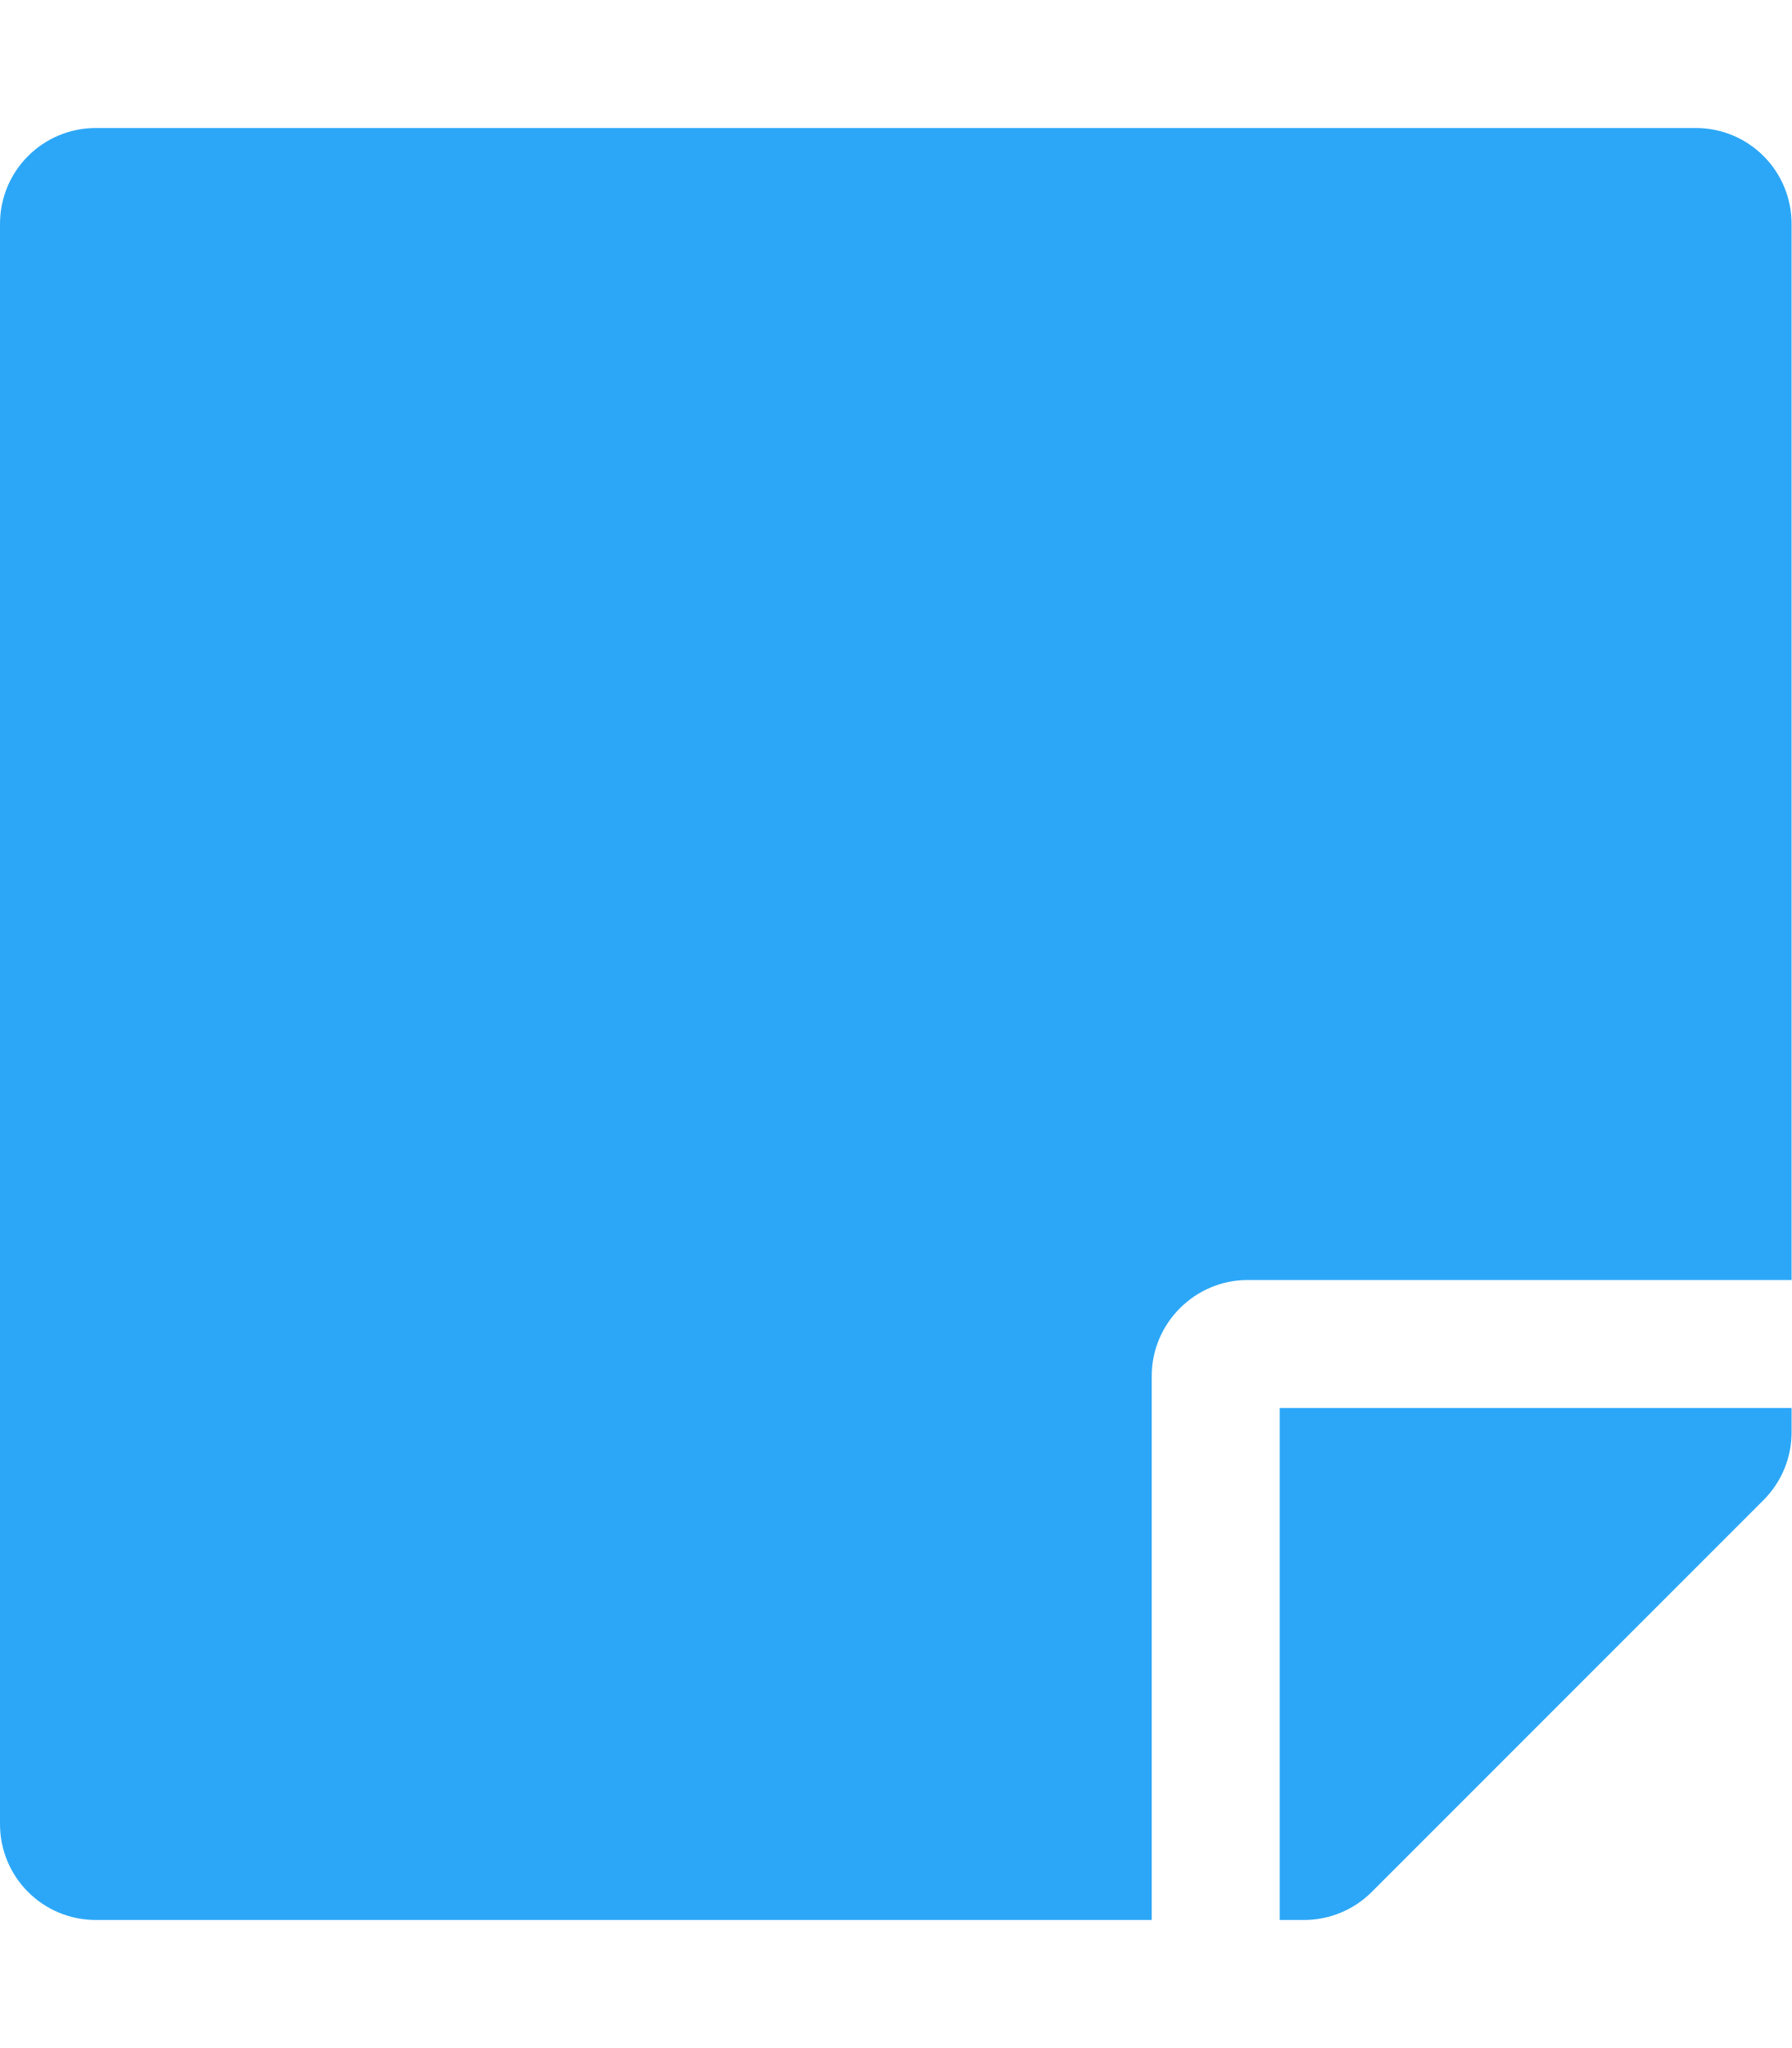
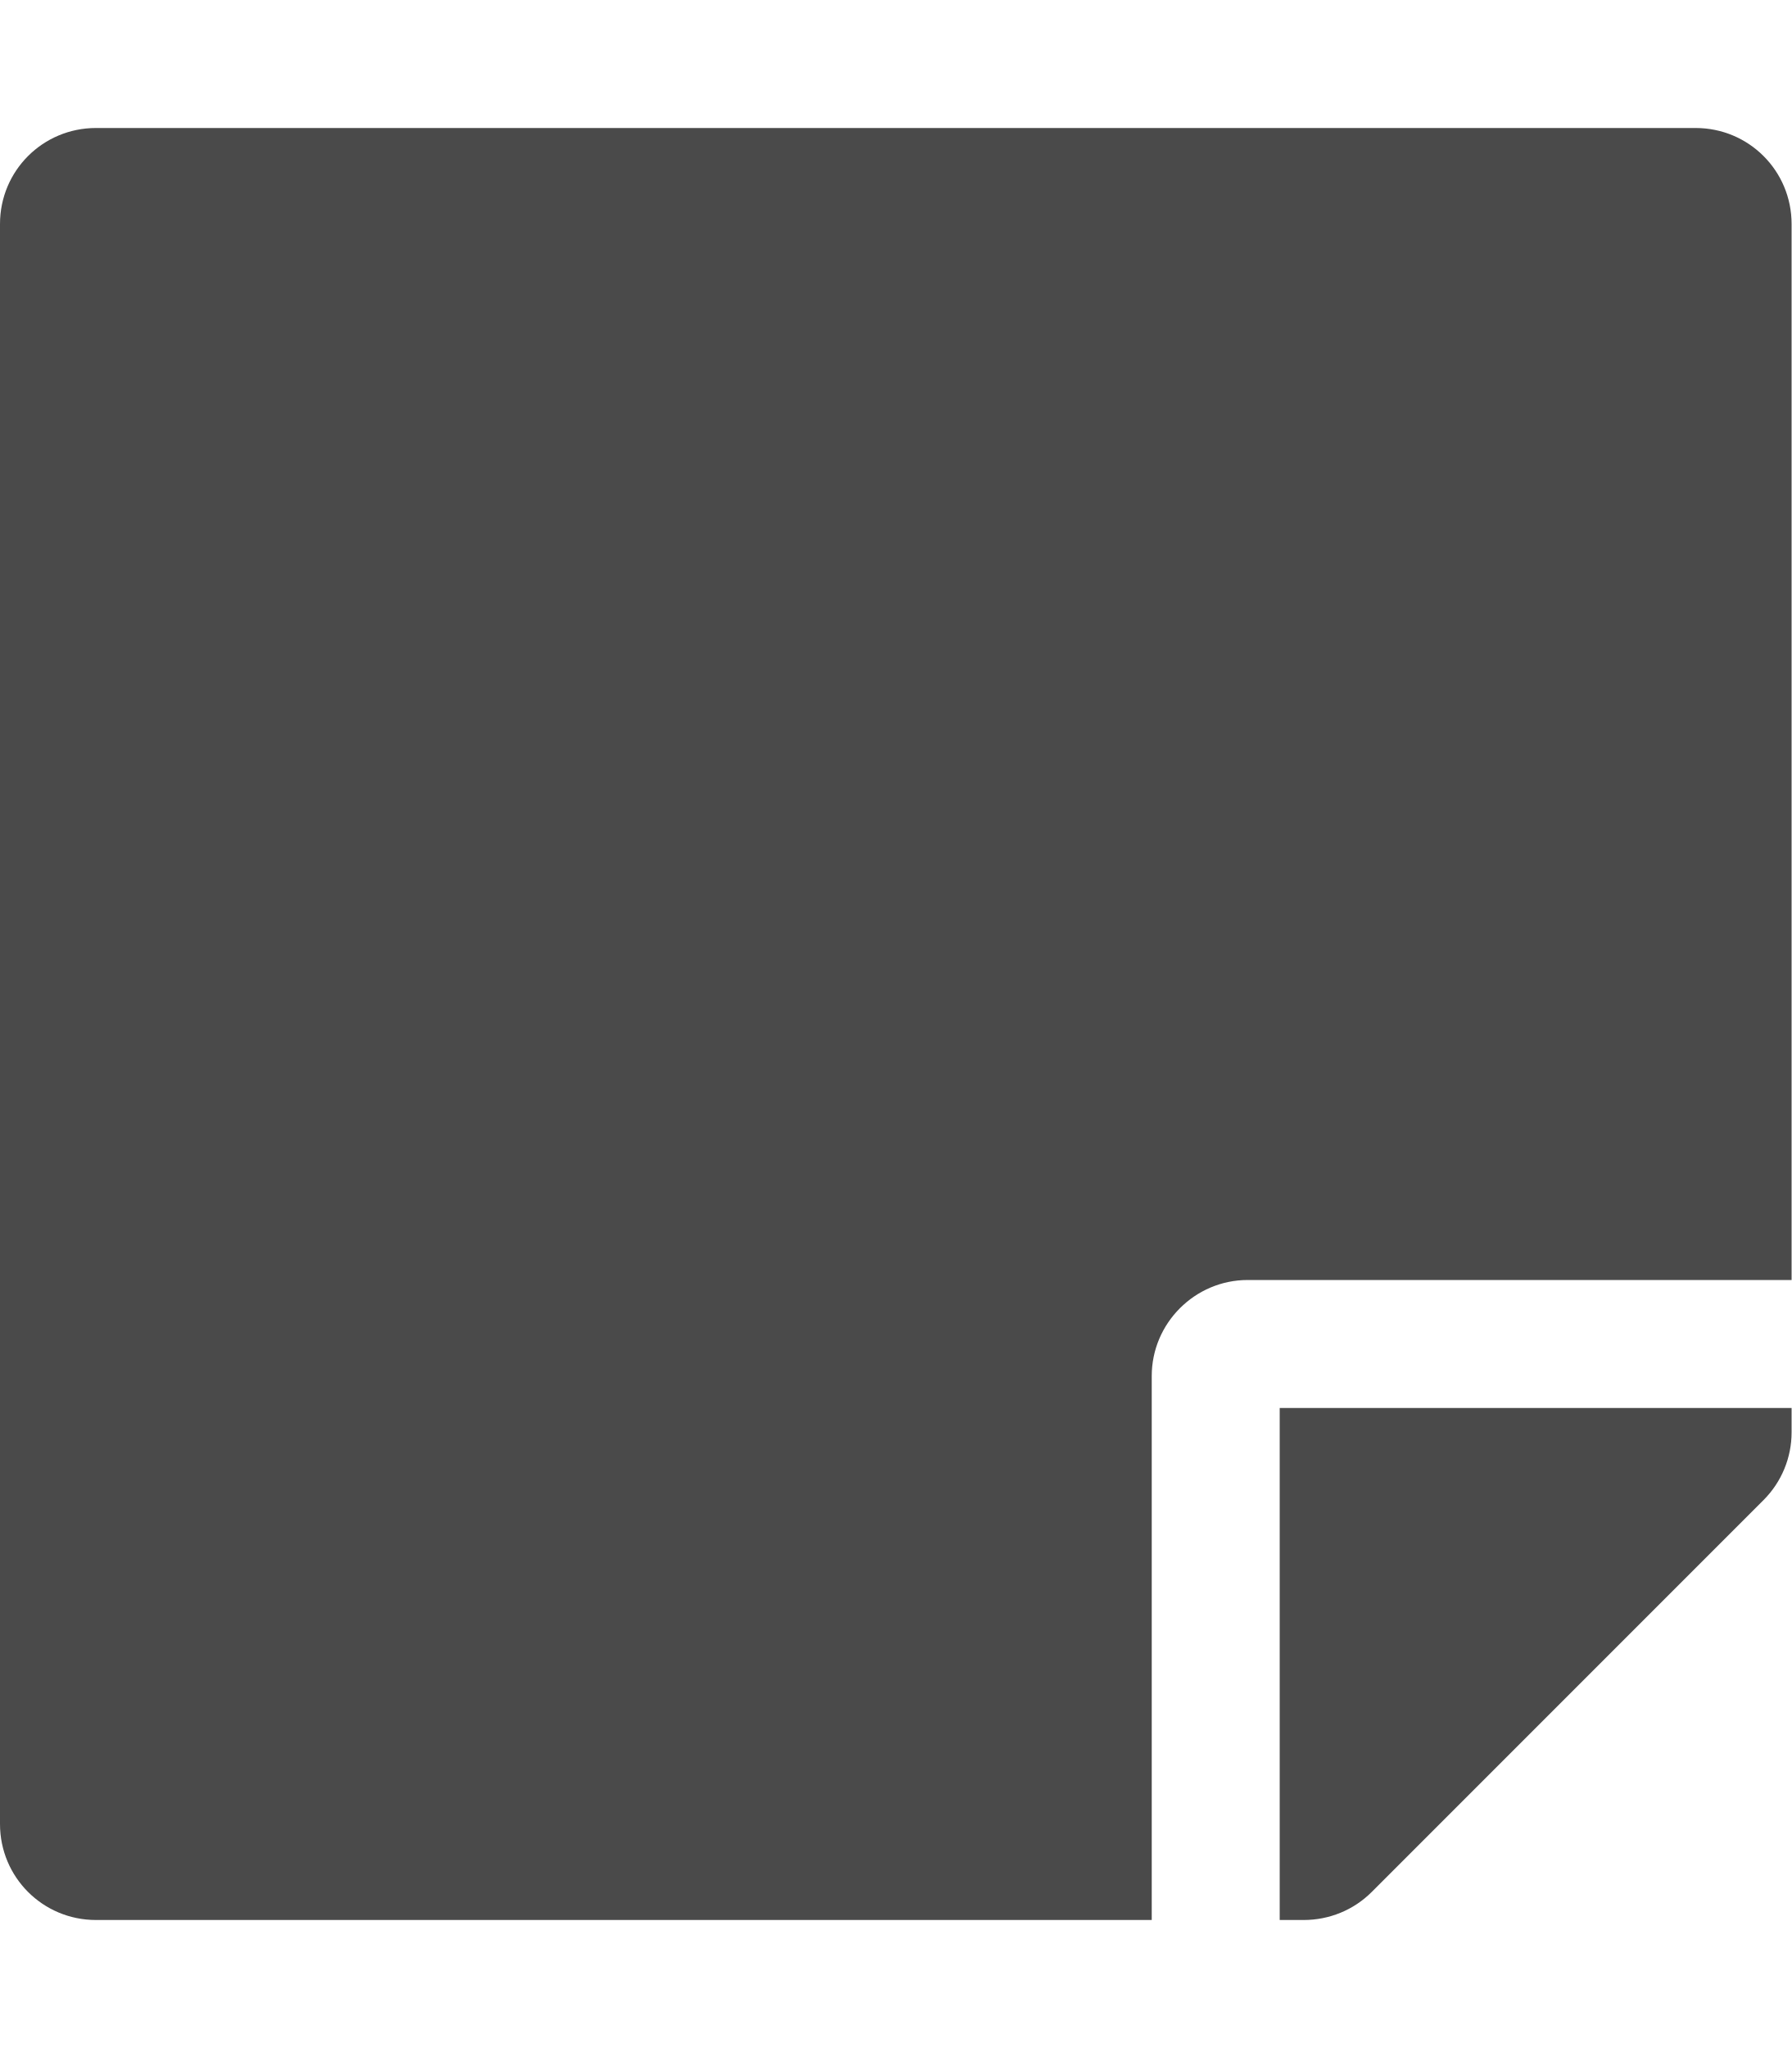
<svg xmlns="http://www.w3.org/2000/svg" aria-hidden="true" focusable="false" data-prefix="fas" data-icon="sticky-note" role="img" viewBox="0 0 448 512" class="svg-inline--fa fa-sticky-note fa-w-14 fa-7x">
-   <path fill="#2ca7f8" d="M312 320h136V56c0-13.3-10.7-24-24-24H24C10.7 32 0 42.7 0 56v400c0 13.3 10.7 24 24 24h264V344c0-13.2 10.8-24 24-24zm129 55l-98 98c-4.5 4.5-10.6 7-17 7h-6V352h128v6.1c0 6.3-2.5 12.4-7 16.9z" class="" />
+   <path fill="#4a4a4a" d="M312 320h136V56c0-13.3-10.7-24-24-24H24C10.7 32 0 42.7 0 56v400c0 13.3 10.7 24 24 24h264V344c0-13.2 10.8-24 24-24zm129 55l-98 98c-4.5 4.5-10.6 7-17 7h-6V352h128v6.1c0 6.3-2.5 12.4-7 16.9z" class="" />
</svg>
